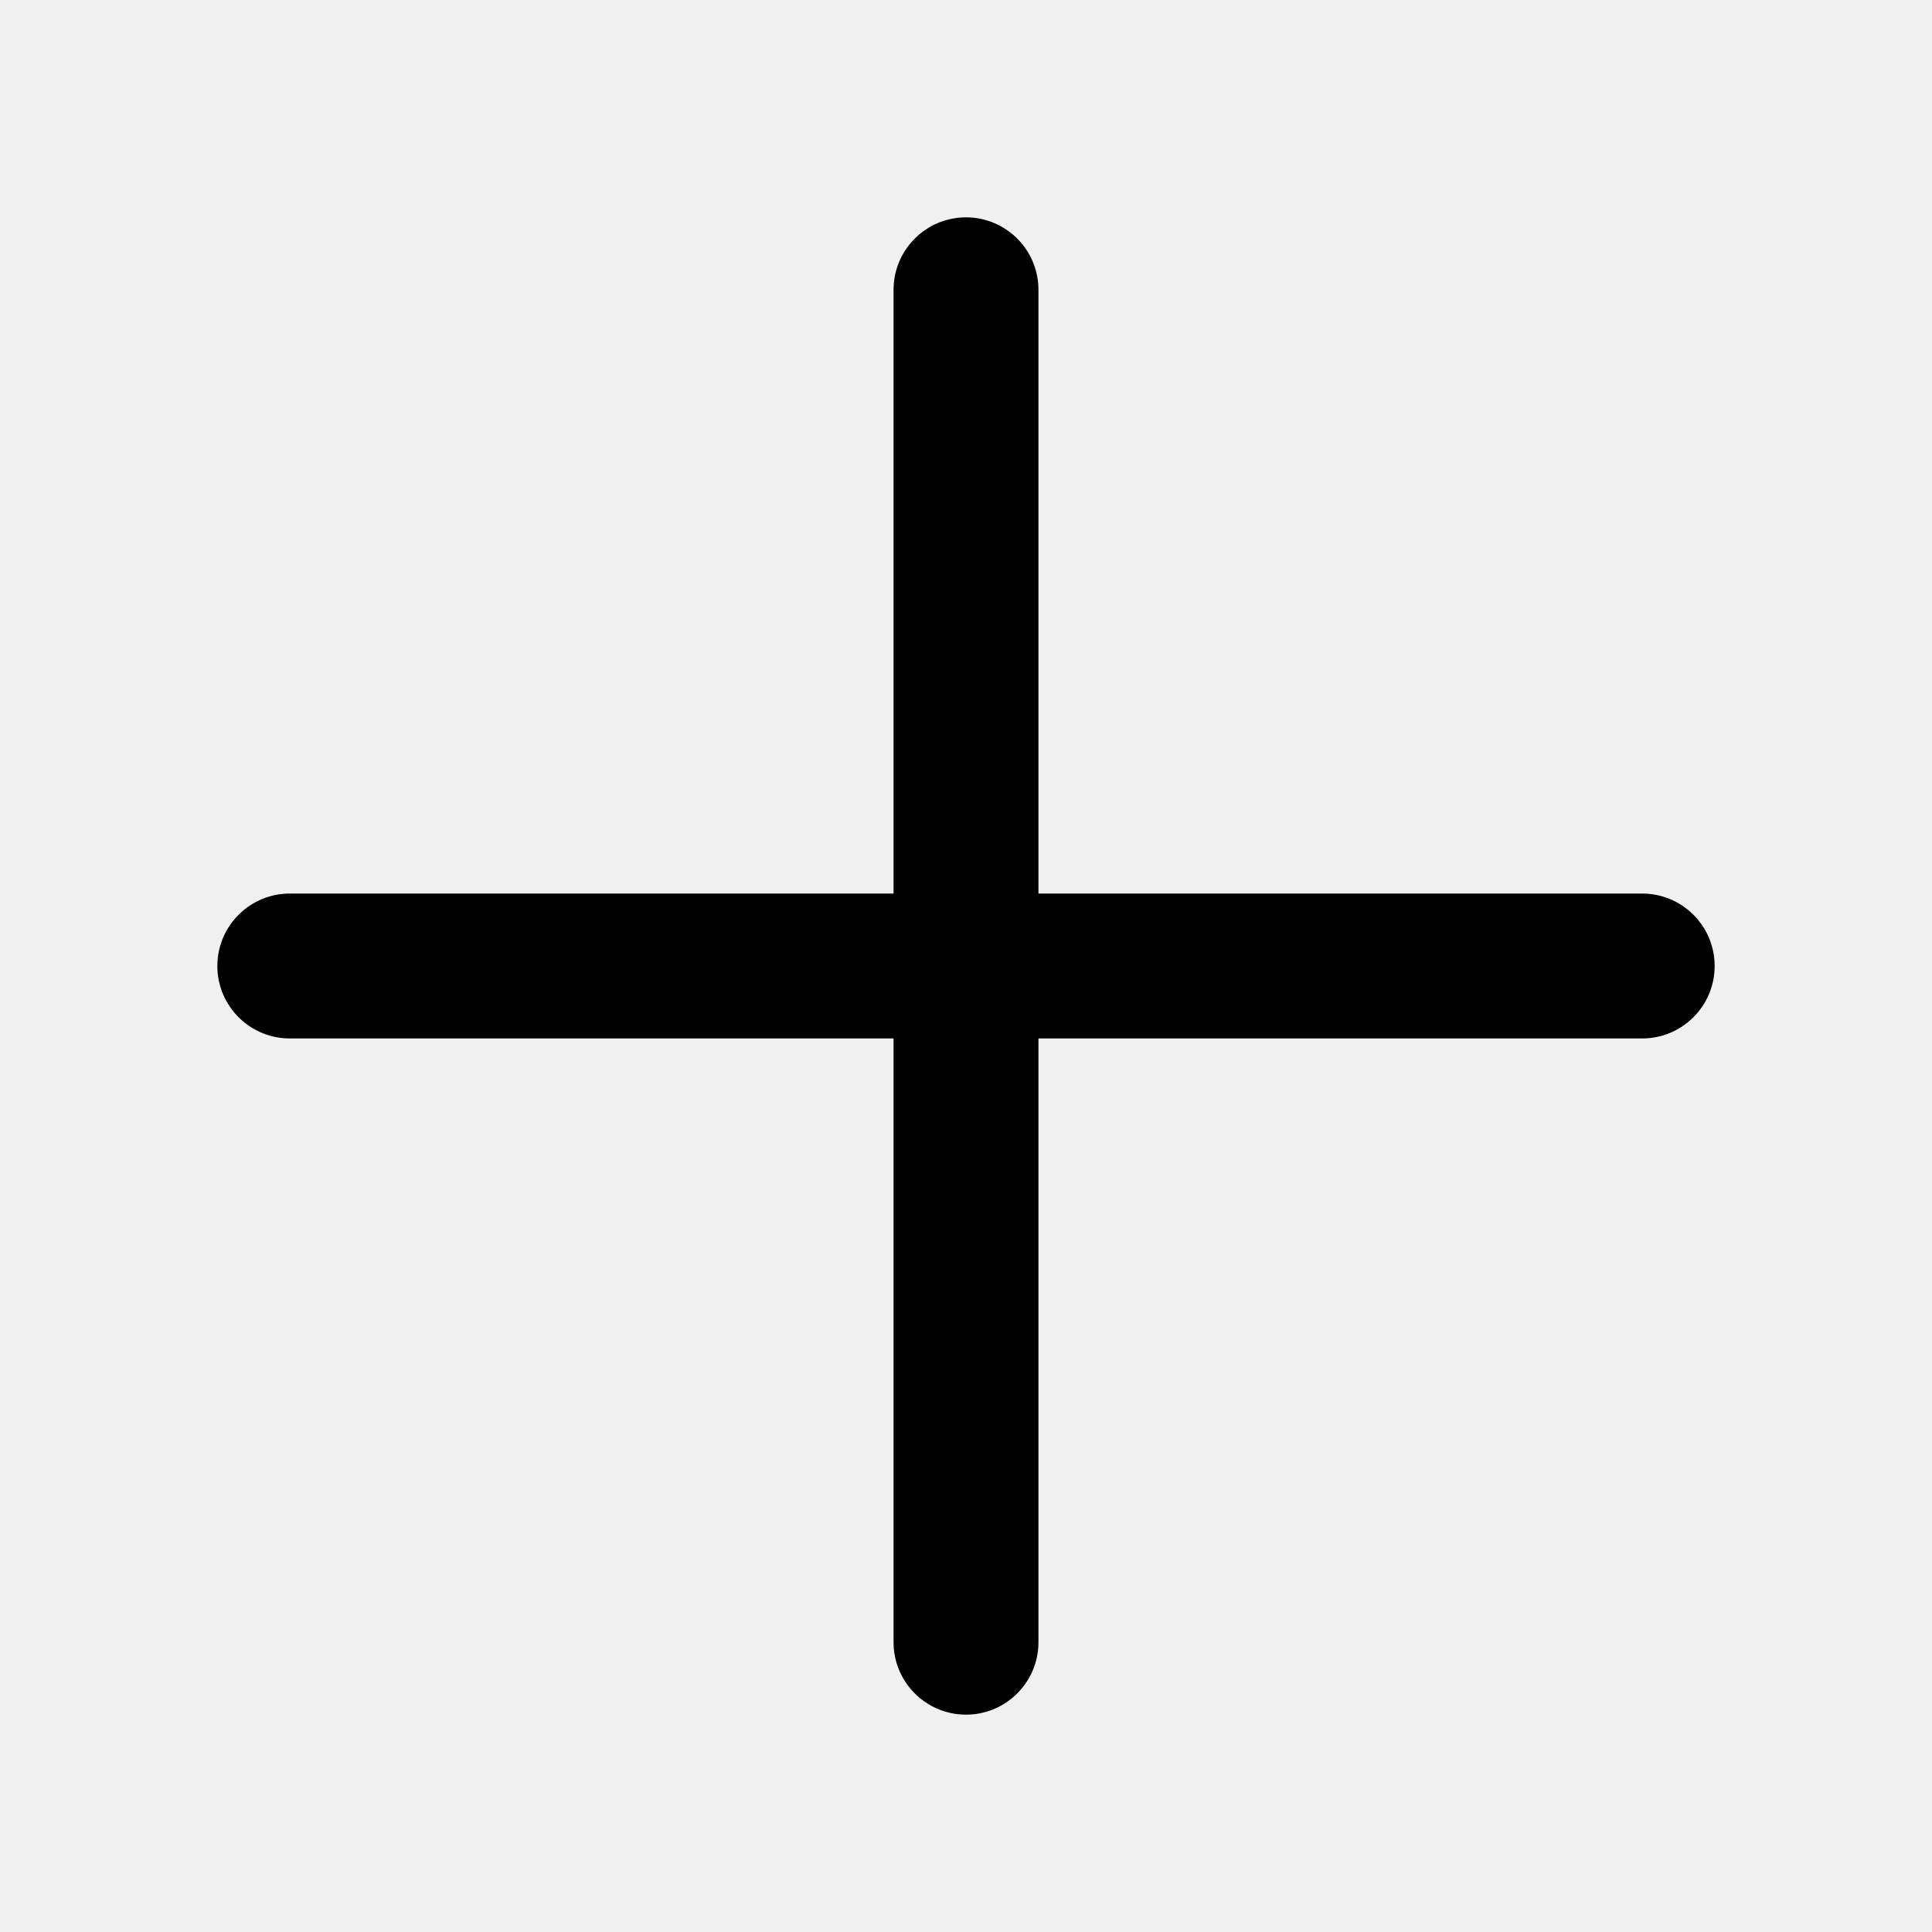
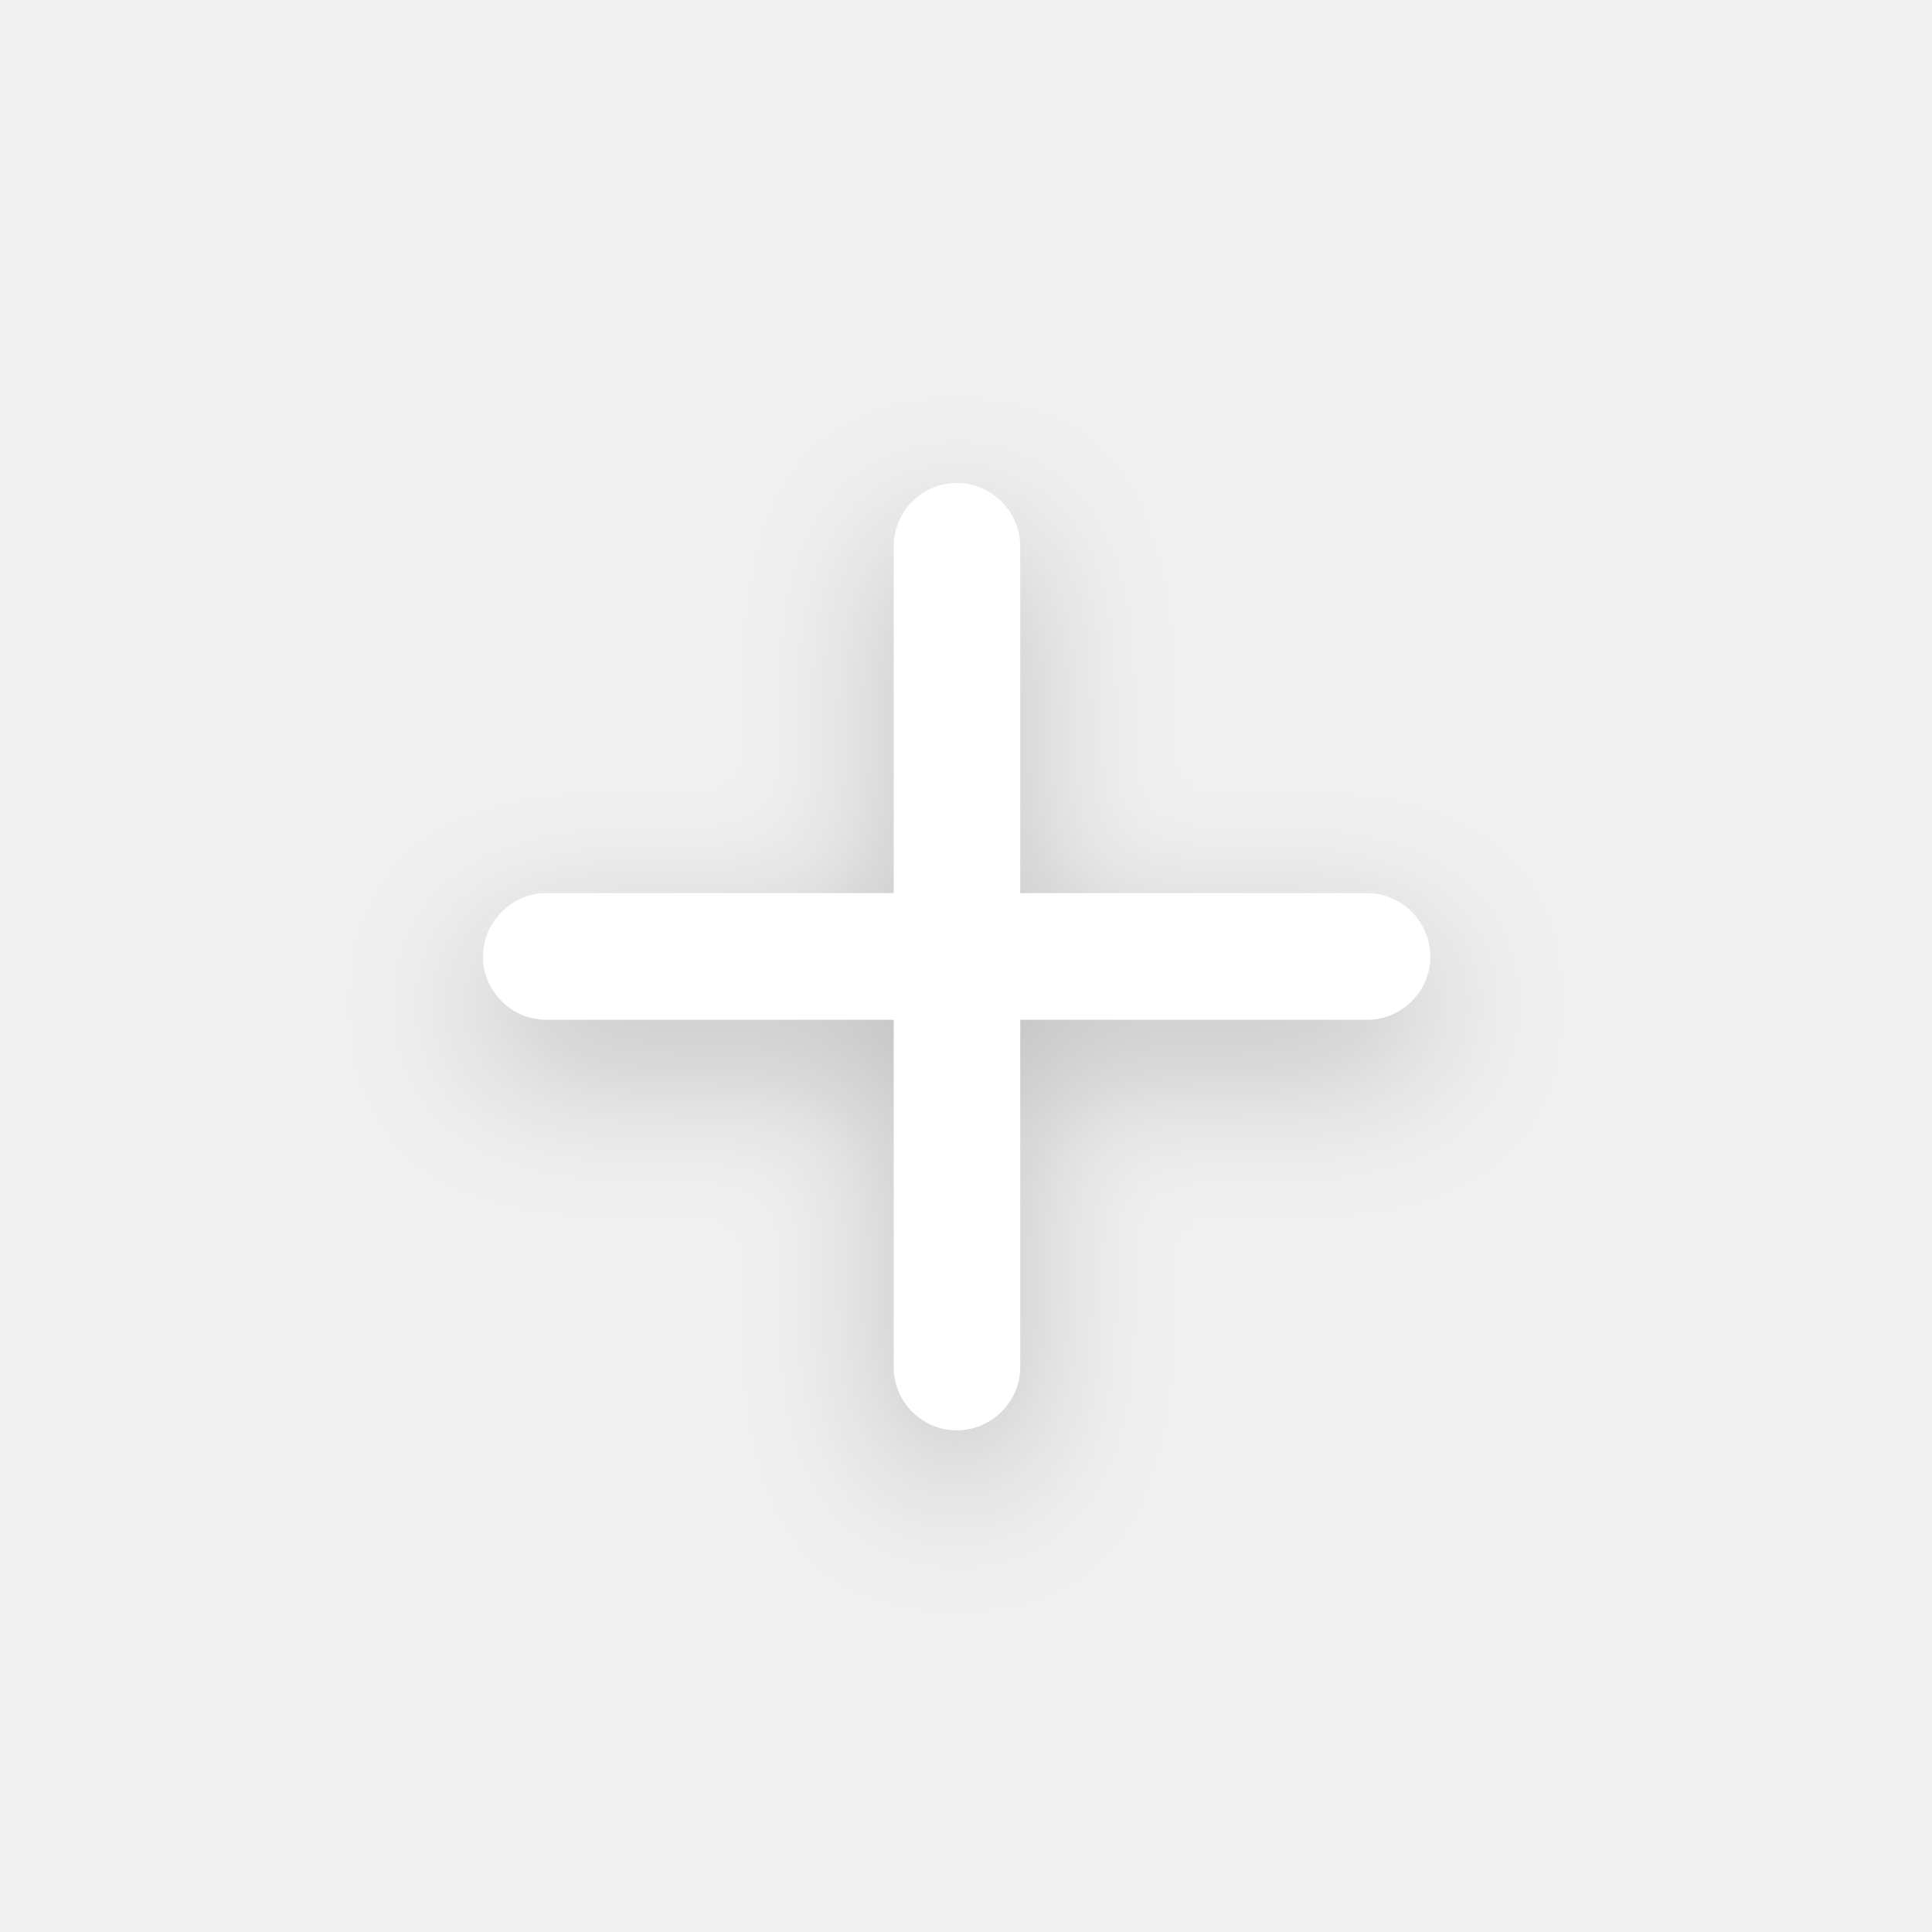
- <svg xmlns="http://www.w3.org/2000/svg" width="20" height="20" viewBox="0 0 20 20" fill="none">
-   <path fill-rule="evenodd" clip-rule="evenodd" d="M10.75 3C10.75 2.586 10.414 2.25 10 2.25C9.586 2.25 9.25 2.586 9.25 3V9.25H3C2.586 9.25 2.25 9.586 2.25 10C2.25 10.414 2.586 10.75 3 10.75H9.25V17C9.25 17.414 9.586 17.75 10 17.75C10.414 17.75 10.75 17.414 10.75 17V10.75H17C17.414 10.75 17.75 10.414 17.75 10C17.75 9.586 17.414 9.25 17 9.25H10.75V3Z" fill="currentColor" />
+ <svg xmlns="http://www.w3.org/2000/svg" width="40" height="40" viewBox="0 0 40 40" fill="none">
+   <g filter="url(#filter0_bd_718_13612)">
+     <path d="M10 19.807C10 20.527 10.594 21.114 11.307 21.114H18.503V28.31C18.503 29.02 19.087 29.614 19.807 29.614C20.527 29.614 21.123 29.02 21.123 28.31V21.114H28.31C29.02 21.114 29.614 20.527 29.614 19.807C29.614 19.087 29.02 18.491 28.31 18.491H21.123V11.307C21.123 10.594 20.527 10 19.807 10C19.087 10 18.503 10.594 18.503 11.307V18.491H11.307C10.594 18.491 10 19.087 10 19.807Z" fill="white" />
+   </g>
+   <defs>
+     <filter id="filter0_bd_718_13612" x="-10" y="-10" width="60" height="60" filterUnits="userSpaceOnUse" color-interpolation-filters="sRGB">
+       <feFlood flood-opacity="0" result="BackgroundImageFix" />
+       <feGaussianBlur in="BackgroundImageFix" stdDeviation="5" />
+       <feComposite in2="SourceAlpha" operator="in" result="effect1_backgroundBlur_718_13612" />
+       <feColorMatrix in="SourceAlpha" type="matrix" values="0 0 0 0 0 0 0 0 0 0 0 0 0 0 0 0 0 0 127 0" result="hardAlpha" />
+       <feOffset dy="1" />
+       <feGaussianBlur stdDeviation="1.5" />
+       <feColorMatrix type="matrix" values="0 0 0 0 0 0 0 0 0 0 0 0 0 0 0 0 0 0 0.2 0" />
+       <feBlend mode="normal" in2="effect1_backgroundBlur_718_13612" result="effect2_dropShadow_718_13612" />
+       <feBlend mode="normal" in="SourceGraphic" in2="effect2_dropShadow_718_13612" result="shape" />
+     </filter>
+   </defs>
</svg>
